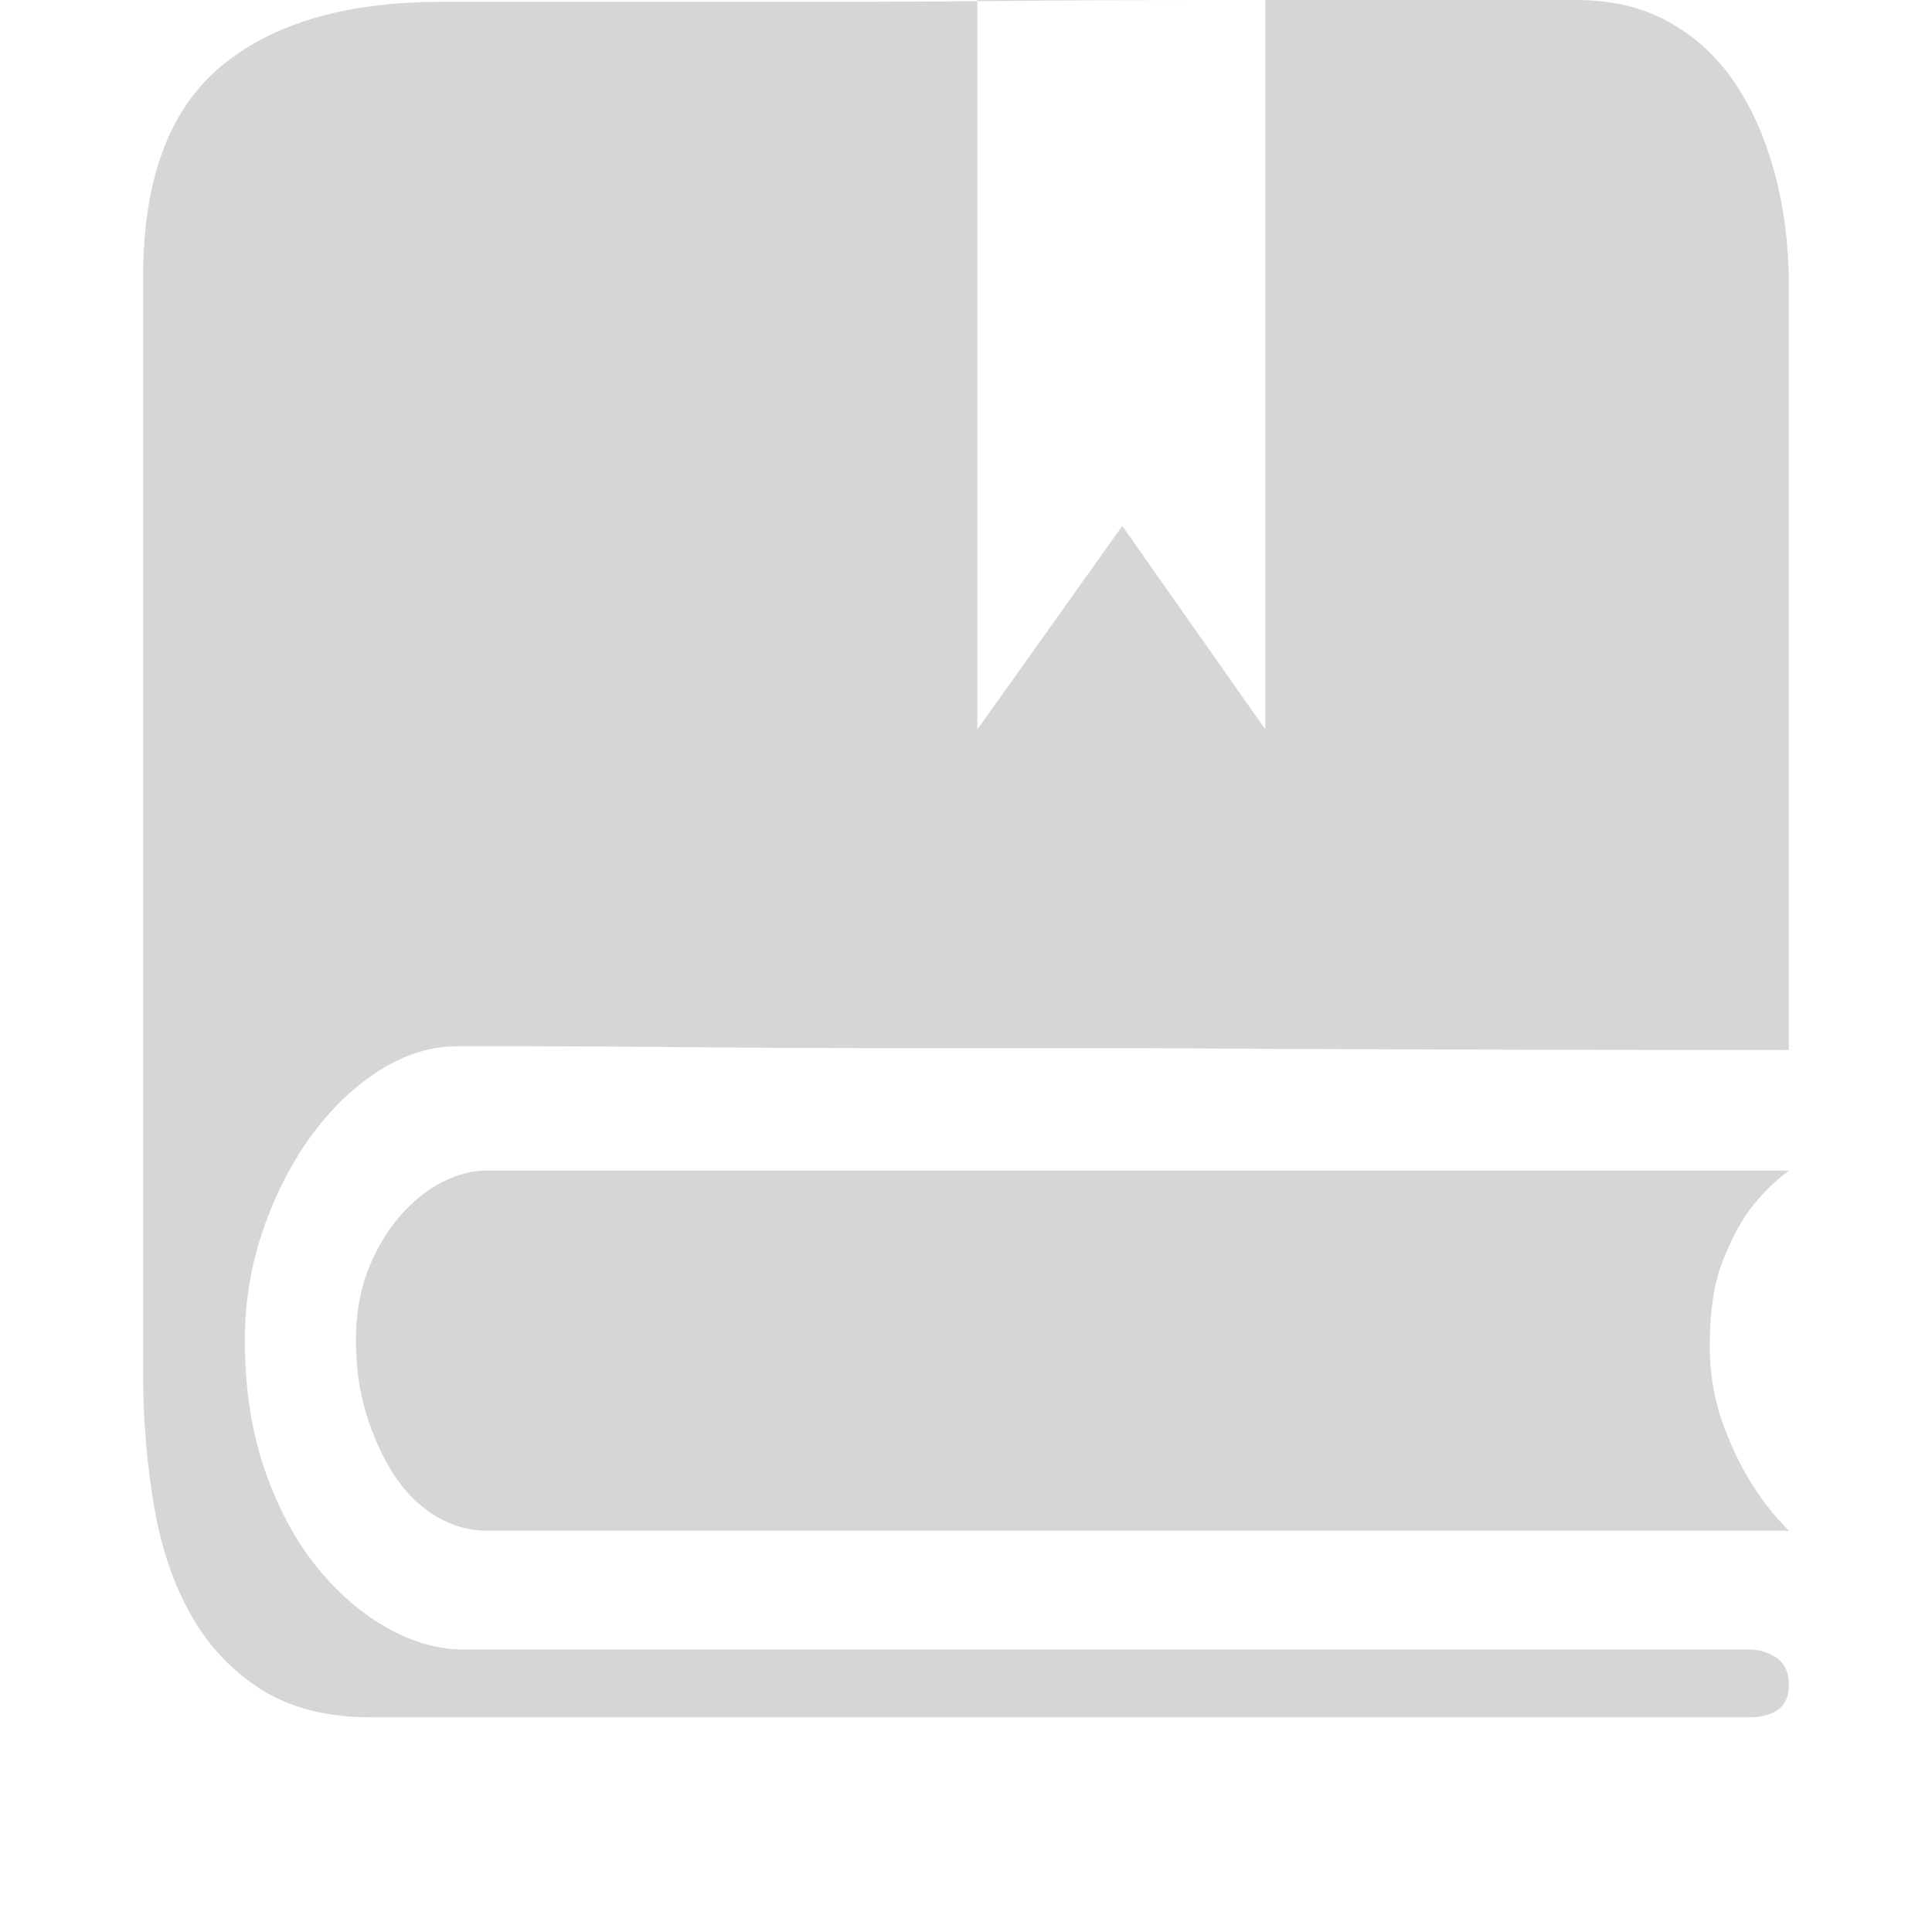
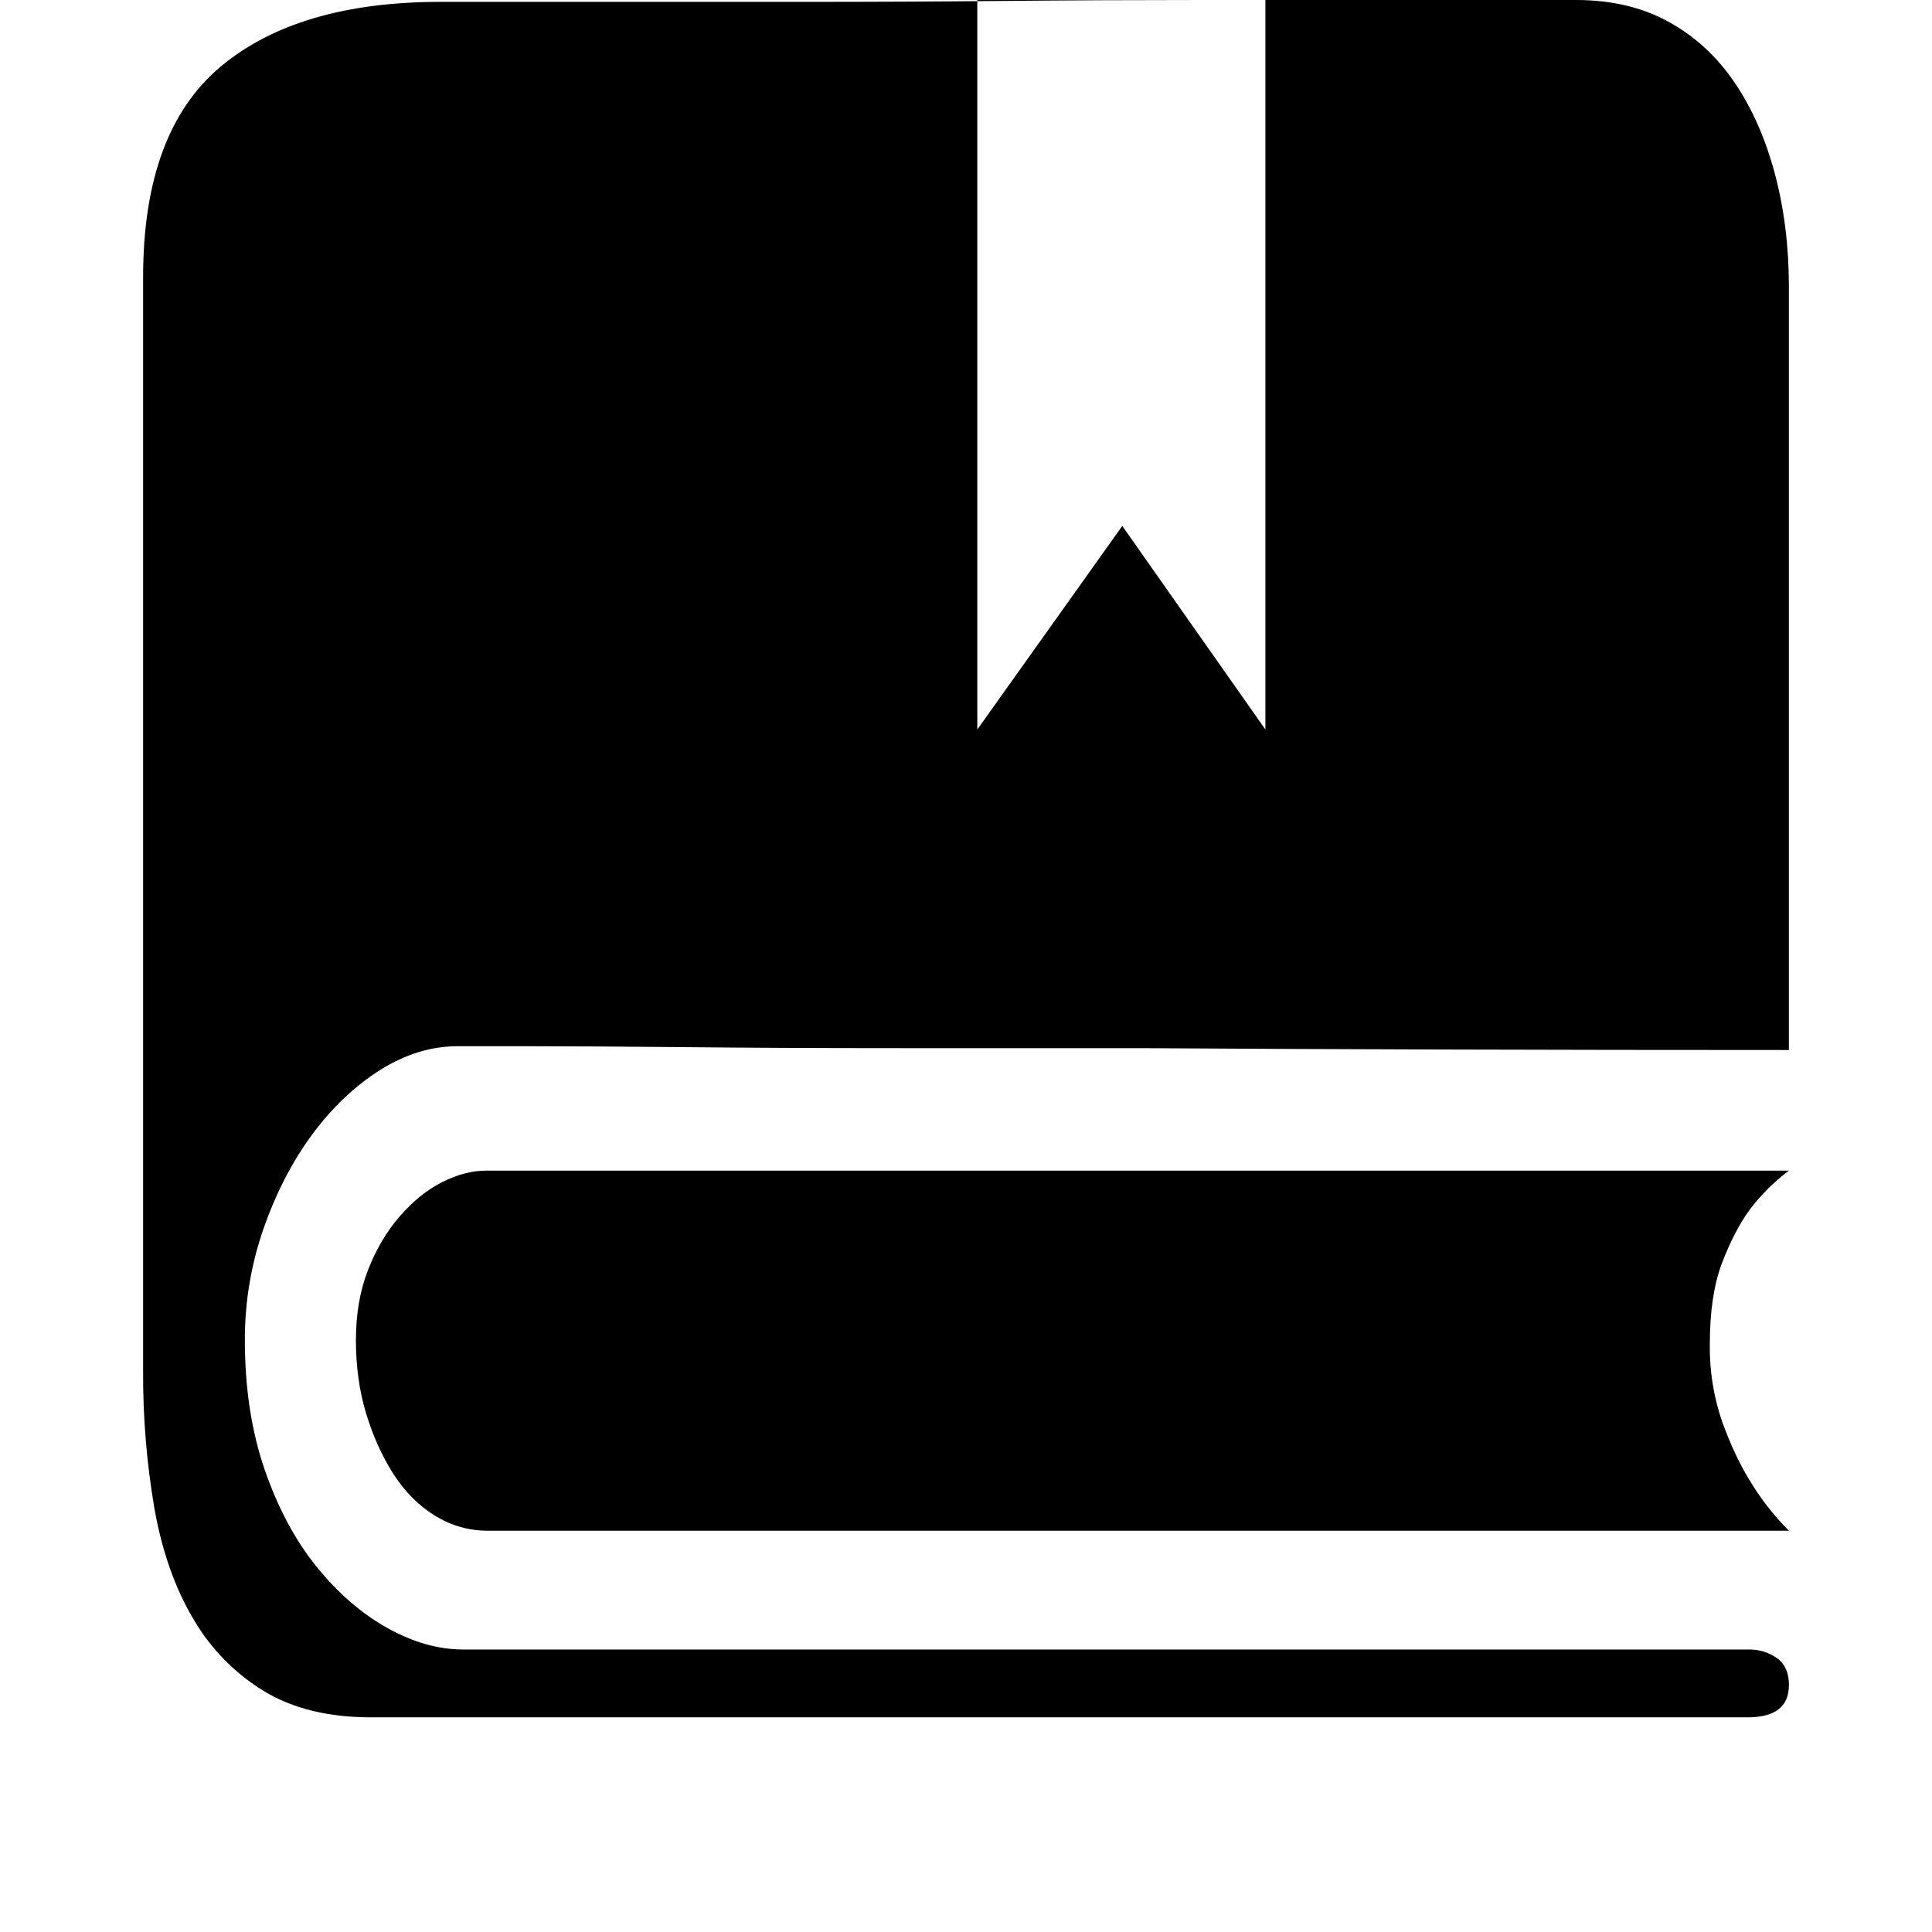
<svg xmlns="http://www.w3.org/2000/svg" t="1646794803837" class="icon" viewBox="0 0 1024 1024" version="1.1" p-id="3222" width="200" height="200">
-   <path d="M948.148 620.468H257.517c-7.358 0-14.981 2.01-22.983 5.992-7.964 3.982-15.474 10.012-22.452 17.977-6.978 8.002-12.629 17.484-16.953 28.482-4.324 10.999-6.485 23.514-6.485 37.471 0 13.995 1.82 26.965 5.461 38.988 3.679 11.985 8.495 22.642 14.488 31.972 5.992 9.292 13.274 16.649 21.959 21.997 8.647 5.31 17.977 7.964 27.951 7.964H948.148a139.34 139.34 0 0 1-20.973-26.965c-5.31-8.685-10.126-19.001-14.45-30.985a120.263 120.263 0 0 1-6.485-40.96c0-17.332 2.162-31.63 6.447-42.97 4.361-11.34 9.178-20.67 14.488-27.989A104.296 104.296 0 0 1 948.148 620.468z m0 272.763c0 11.34-7.32 16.991-21.959 16.991H196.608c-22.604 0-41.567-4.665-56.889-13.995a109.151 109.151 0 0 1-37.433-38.457c-9.633-16.308-16.46-35.802-20.48-58.444A420.333 420.333 0 0 1 75.852 726.395V146.887C75.852 95.573 89.505 58.406 116.774 35.461 144.081 12.516 182.993 0.986 233.548 0.986h194.598c33.944 0 68.722-0.152 104.296-0.493C568.13 0.152 602.833 0 636.776 0H835.356c18.66 0 34.93 3.831 48.924 11.492 13.957 7.661 25.6 18.318 34.892 31.972 9.33 13.653 16.498 29.81 21.504 48.469 4.968 18.622 7.471 38.609 7.471 59.923v404.67c-127.052 0-241.512-0.341-343.343-0.986H477.108c-42.591 0-80.668-0.19-114.271-0.531-33.602-0.303-61.402-0.493-83.361-0.493h-36.902c-13.995 0-27.61 4.172-40.96 12.516-13.274 8.344-25.259 19.646-35.916 33.944-10.619 14.336-19.266 30.985-25.941 49.986a178.441 178.441 0 0 0-9.975 59.43c0 25.297 3.489 48.128 10.468 68.456 7.016 20.29 16.156 37.471 27.458 51.428 11.302 14.033 23.78 24.841 37.433 32.503 13.653 7.661 27.117 11.492 40.429 11.492h681.643c5.31 0 10.164 1.517 14.488 4.475 4.324 3.034 6.485 7.851 6.485 14.488zM517.992 0v386.655l76.838-107.899 75.852 107.899V0h-152.69z" fill="#D6D6D6" p-id="3223" />
+   <path d="M948.148 620.468H257.517c-7.358 0-14.981 2.01-22.983 5.992-7.964 3.982-15.474 10.012-22.452 17.977-6.978 8.002-12.629 17.484-16.953 28.482-4.324 10.999-6.485 23.514-6.485 37.471 0 13.995 1.82 26.965 5.461 38.988 3.679 11.985 8.495 22.642 14.488 31.972 5.992 9.292 13.274 16.649 21.959 21.997 8.647 5.31 17.977 7.964 27.951 7.964H948.148a139.34 139.34 0 0 1-20.973-26.965c-5.31-8.685-10.126-19.001-14.45-30.985a120.263 120.263 0 0 1-6.485-40.96c0-17.332 2.162-31.63 6.447-42.97 4.361-11.34 9.178-20.67 14.488-27.989A104.296 104.296 0 0 1 948.148 620.468z m0 272.763c0 11.34-7.32 16.991-21.959 16.991H196.608c-22.604 0-41.567-4.665-56.889-13.995a109.151 109.151 0 0 1-37.433-38.457c-9.633-16.308-16.46-35.802-20.48-58.444A420.333 420.333 0 0 1 75.852 726.395V146.887C75.852 95.573 89.505 58.406 116.774 35.461 144.081 12.516 182.993 0.986 233.548 0.986h194.598c33.944 0 68.722-0.152 104.296-0.493C568.13 0.152 602.833 0 636.776 0H835.356c18.66 0 34.93 3.831 48.924 11.492 13.957 7.661 25.6 18.318 34.892 31.972 9.33 13.653 16.498 29.81 21.504 48.469 4.968 18.622 7.471 38.609 7.471 59.923v404.67c-127.052 0-241.512-0.341-343.343-0.986H477.108c-42.591 0-80.668-0.19-114.271-0.531-33.602-0.303-61.402-0.493-83.361-0.493h-36.902c-13.995 0-27.61 4.172-40.96 12.516-13.274 8.344-25.259 19.646-35.916 33.944-10.619 14.336-19.266 30.985-25.941 49.986a178.441 178.441 0 0 0-9.975 59.43c0 25.297 3.489 48.128 10.468 68.456 7.016 20.29 16.156 37.471 27.458 51.428 11.302 14.033 23.78 24.841 37.433 32.503 13.653 7.661 27.117 11.492 40.429 11.492h681.643c5.31 0 10.164 1.517 14.488 4.475 4.324 3.034 6.485 7.851 6.485 14.488zM517.992 0v386.655l76.838-107.899 75.852 107.899V0h-152.69z" p-id="3223" />
</svg>
